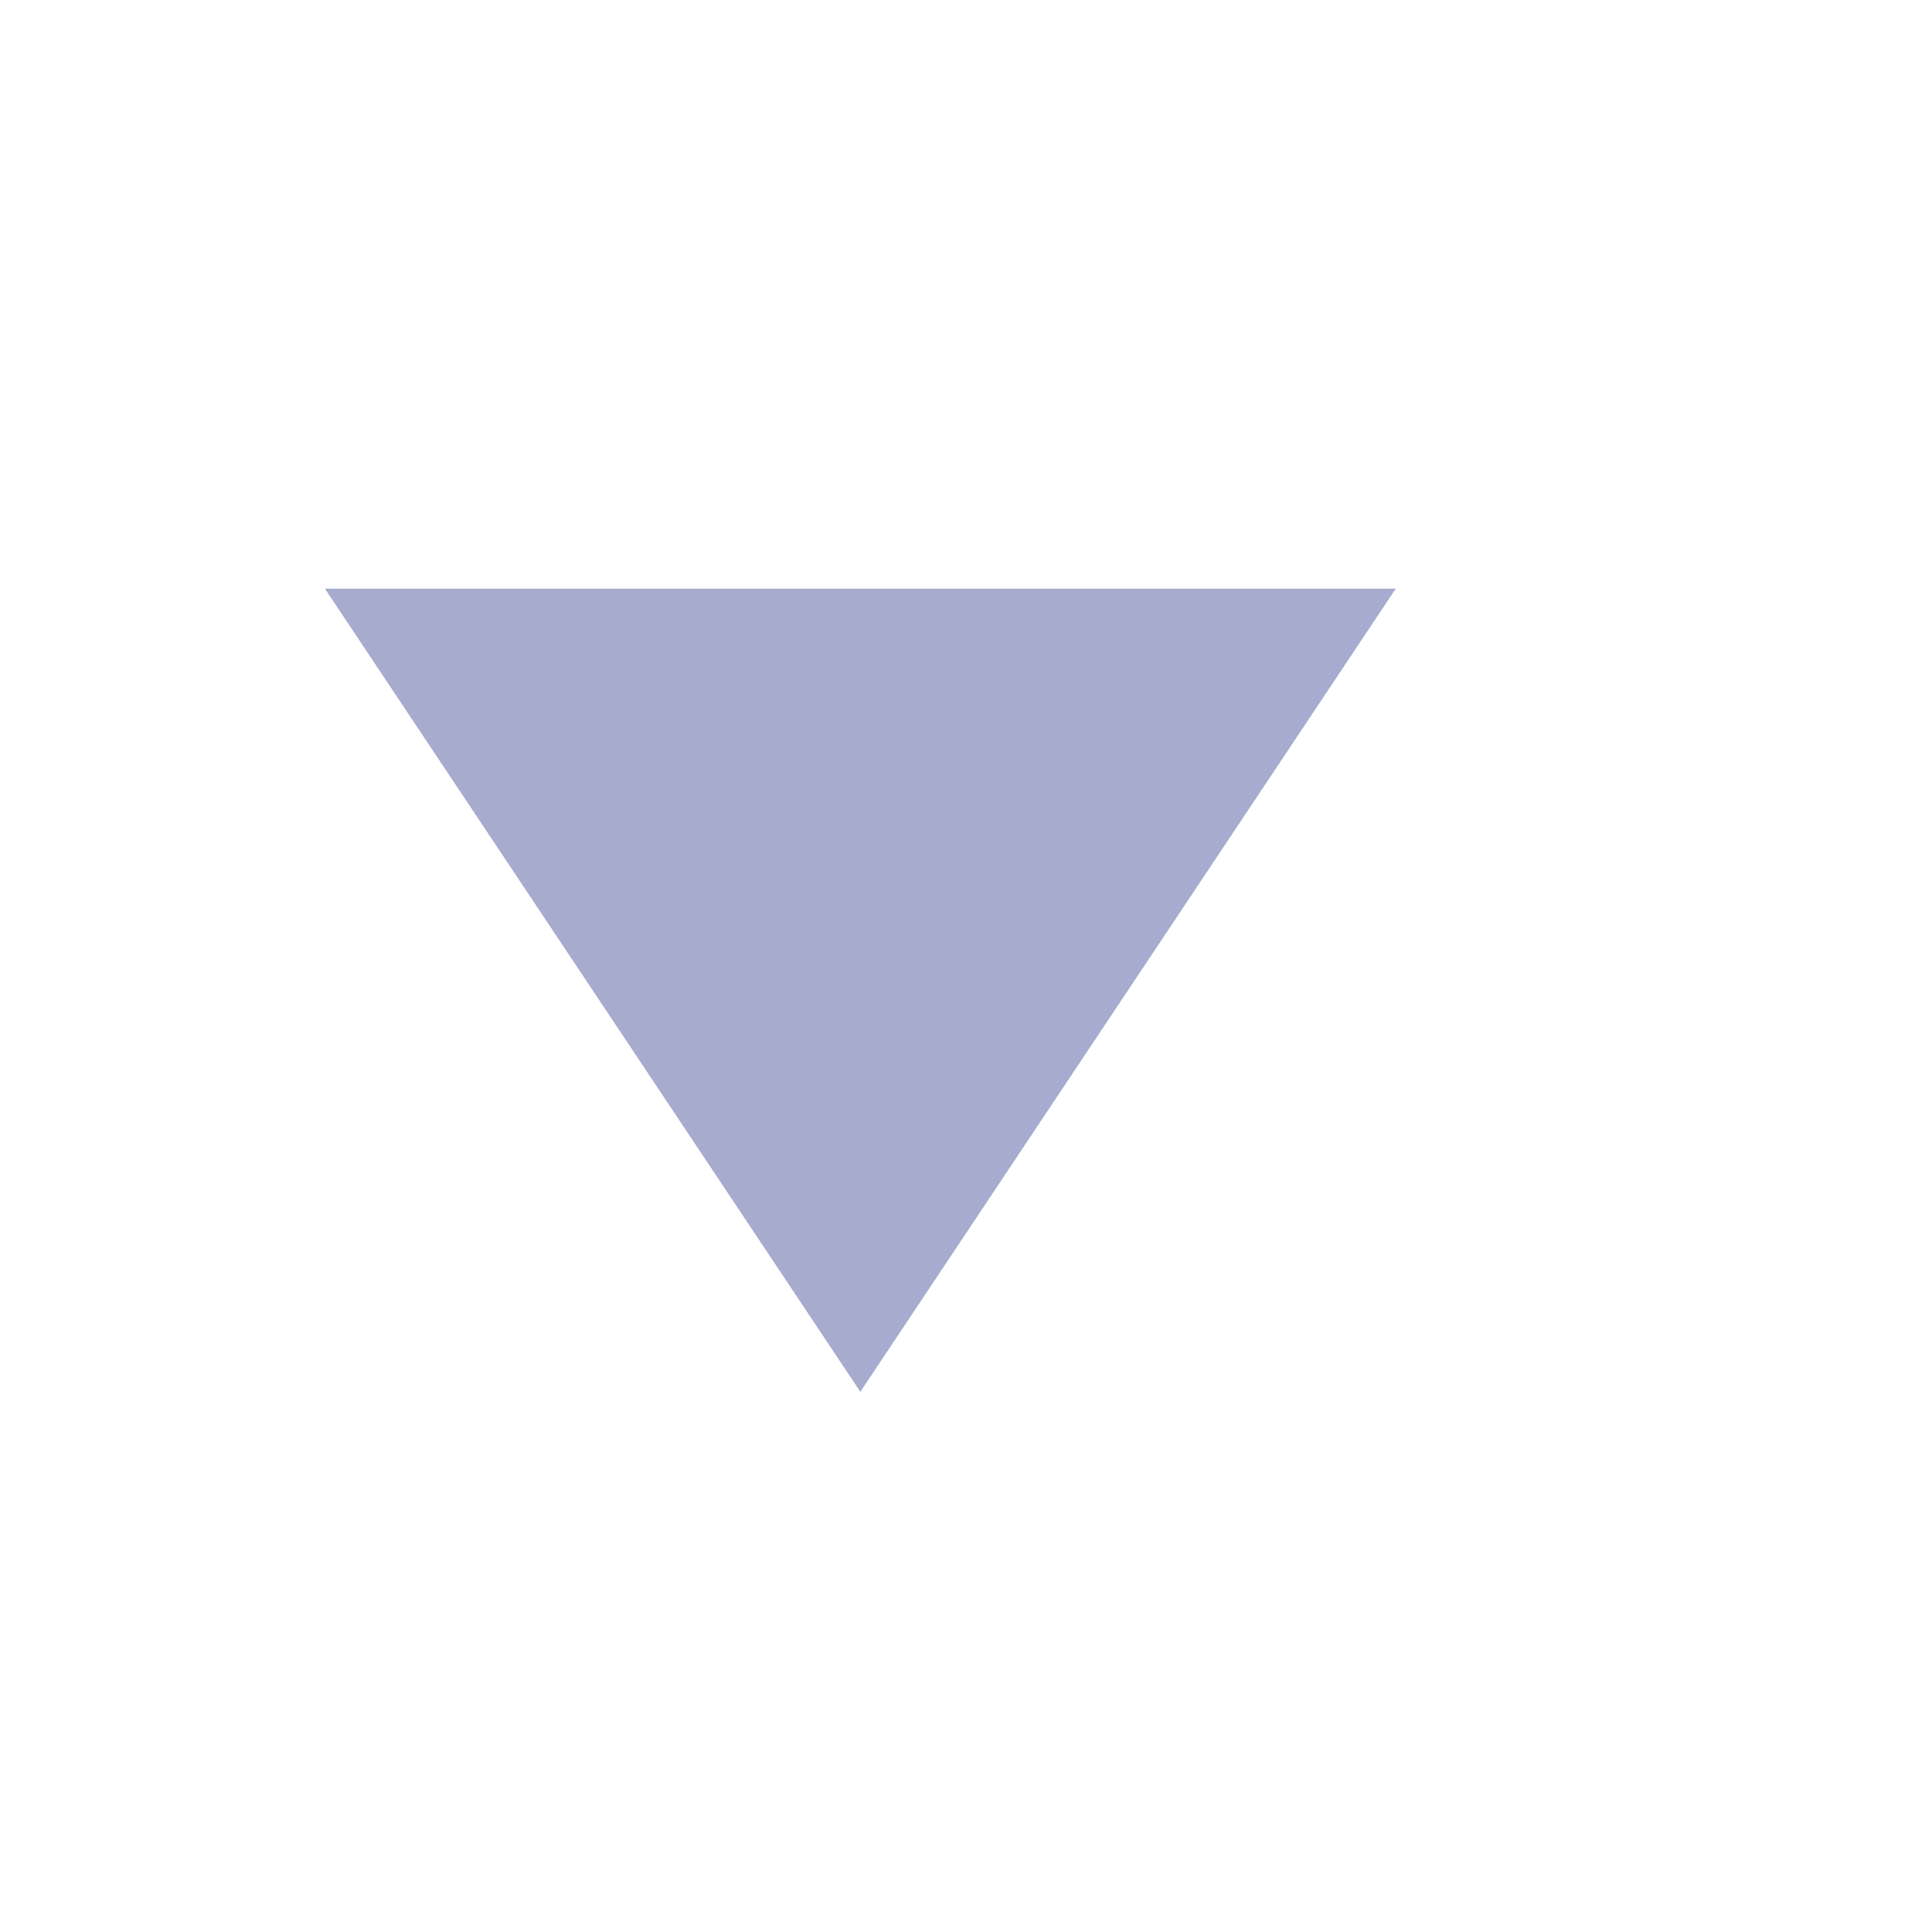
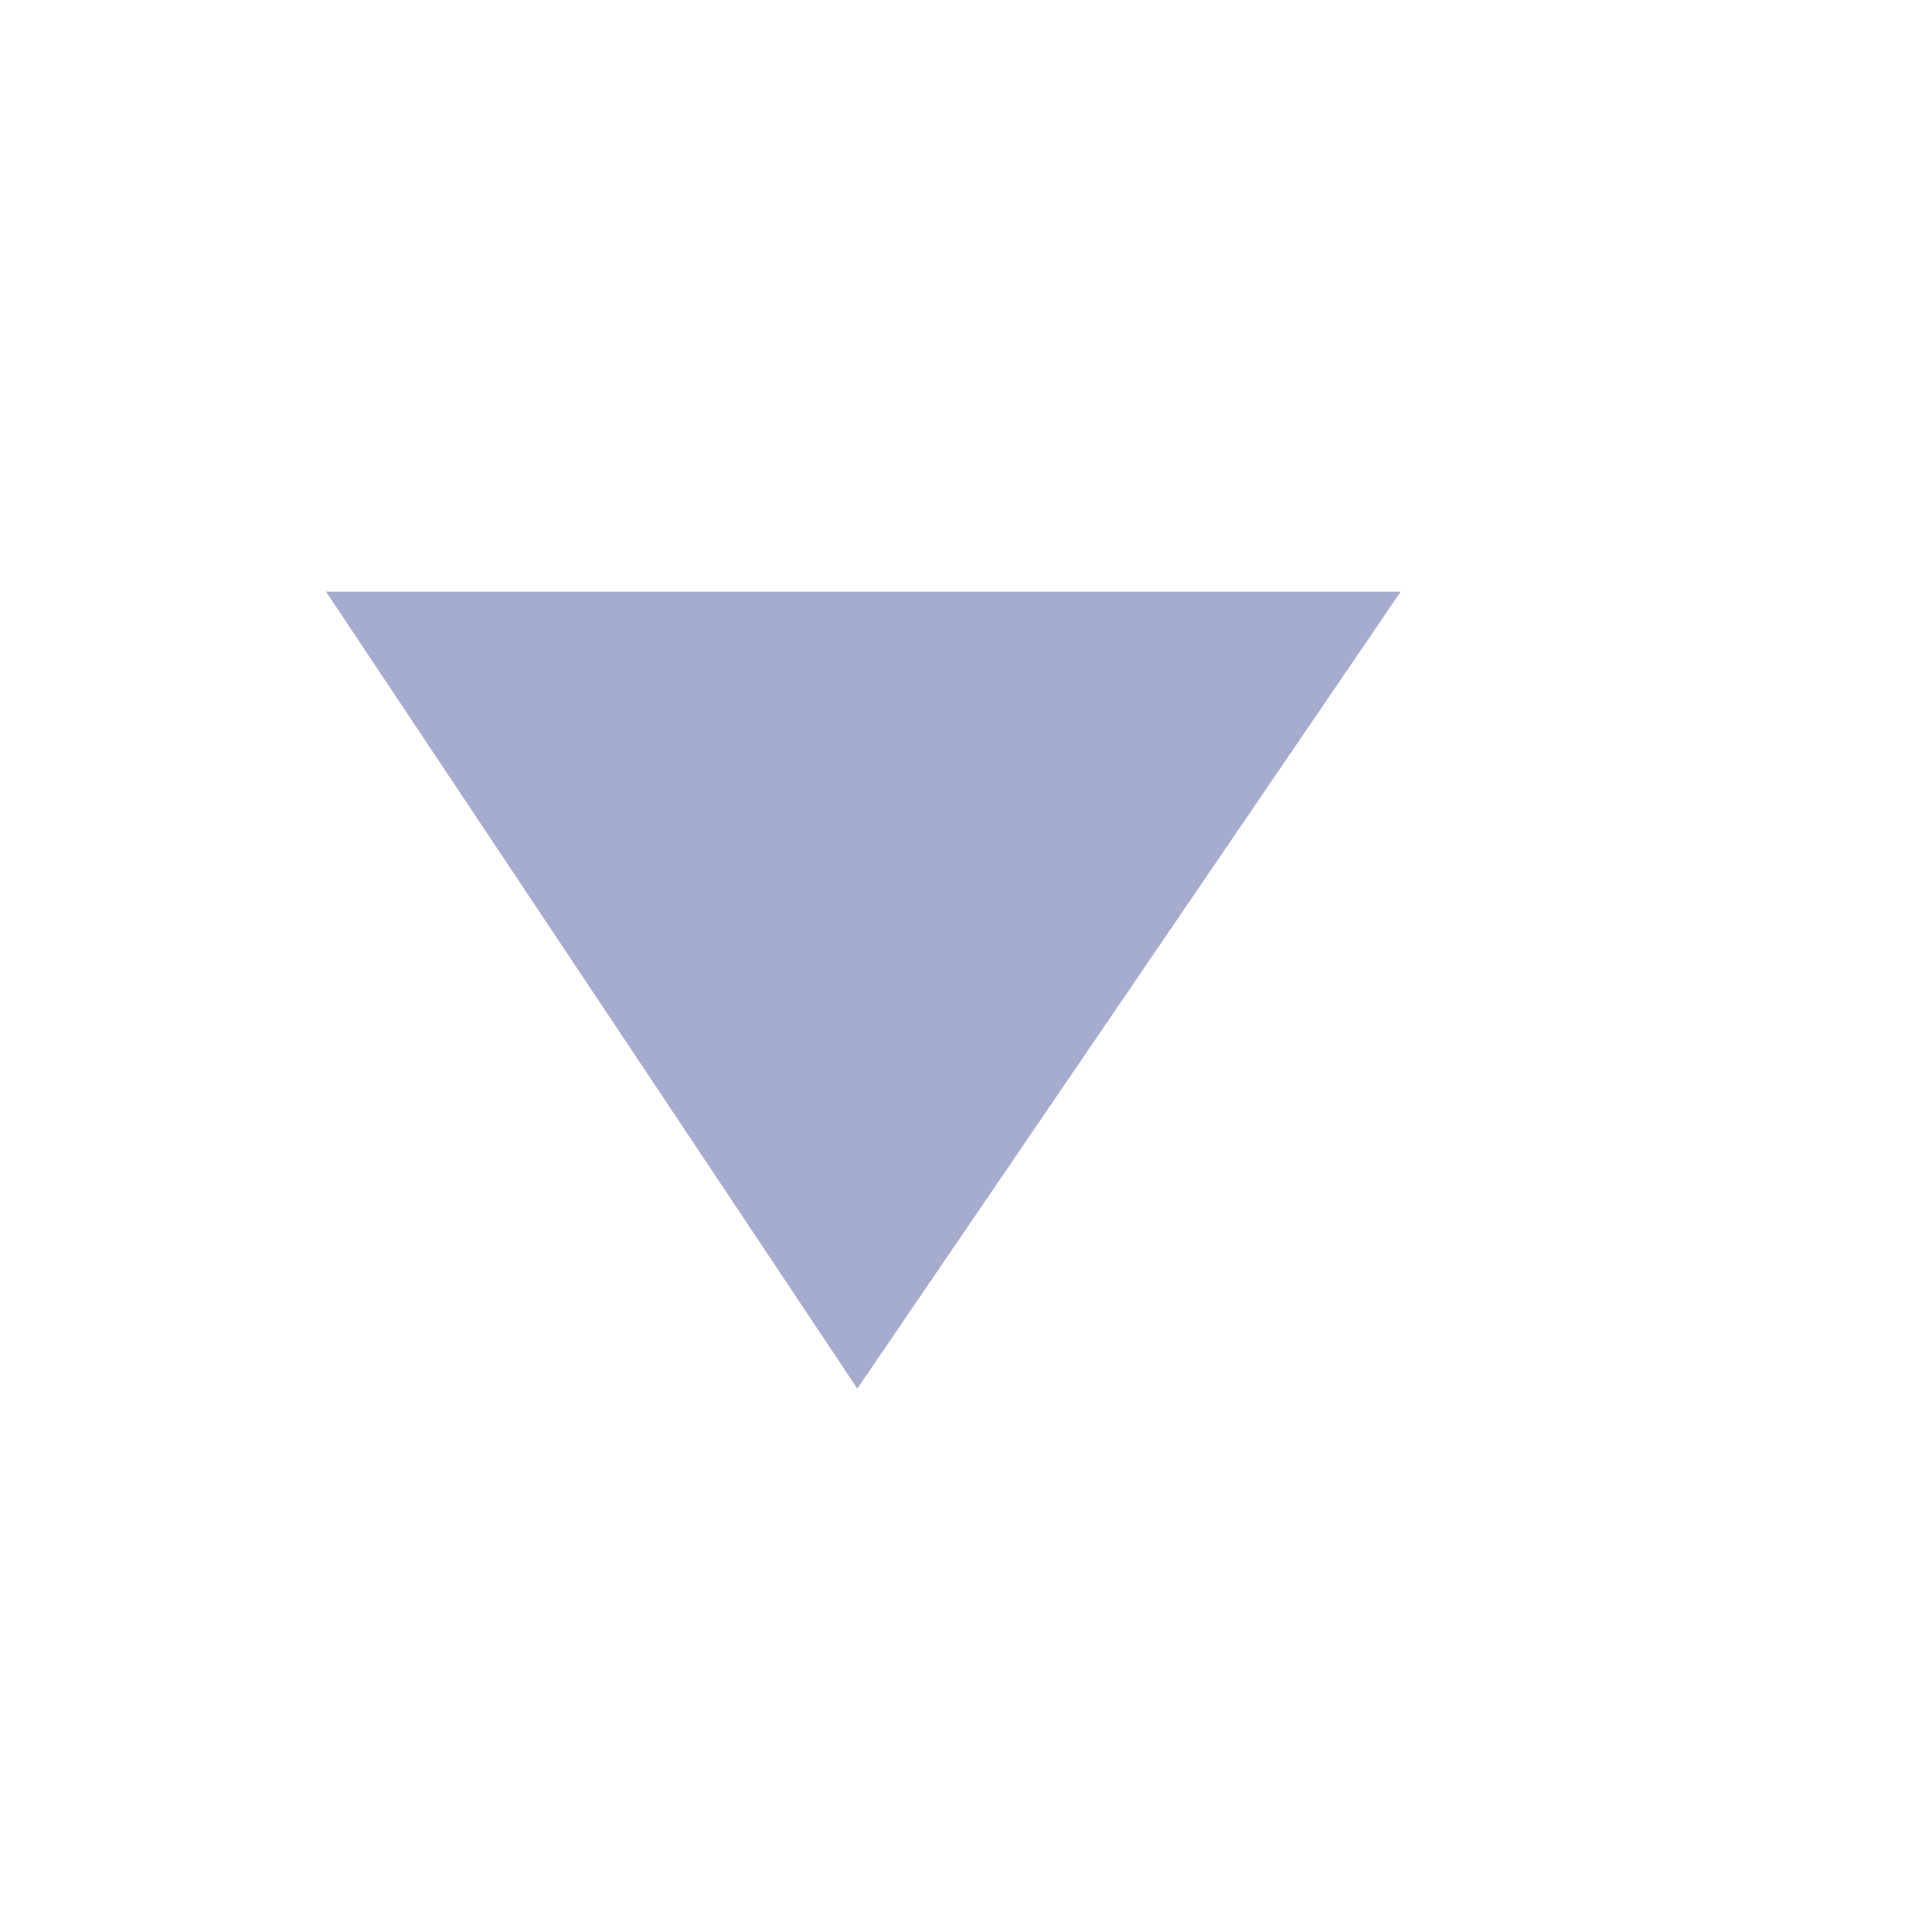
- <svg xmlns="http://www.w3.org/2000/svg" width="16" height="16" viewBox="0 0 16 16">
-   <rect width="16" height="16" fill="none" />
-   <path d="M7,10l3.5,5.25L14,10Z" transform="translate(-3.375 -4.625)" fill="#a5acce" stroke="#a5acce" stroke-width="1" fill-rule="evenodd" />
+ <svg xmlns="http://www.w3.org/2000/svg" version="1.1" id="Layer_1" x="0px" y="0px" viewBox="0 0 16 16" style="enable-background:new 0 0 16 16;" xml:space="preserve">
+   <style type="text/css">
+ 	.st0{fill:none;}
+ 	.st1{fill:#A5ACCE;}
+ </style>
+   <rect class="st0" width="16" height="16" />
+   <polygon class="st1" points="2.7,4.9 7.1,11.5 11.6,4.9 " />
</svg>
